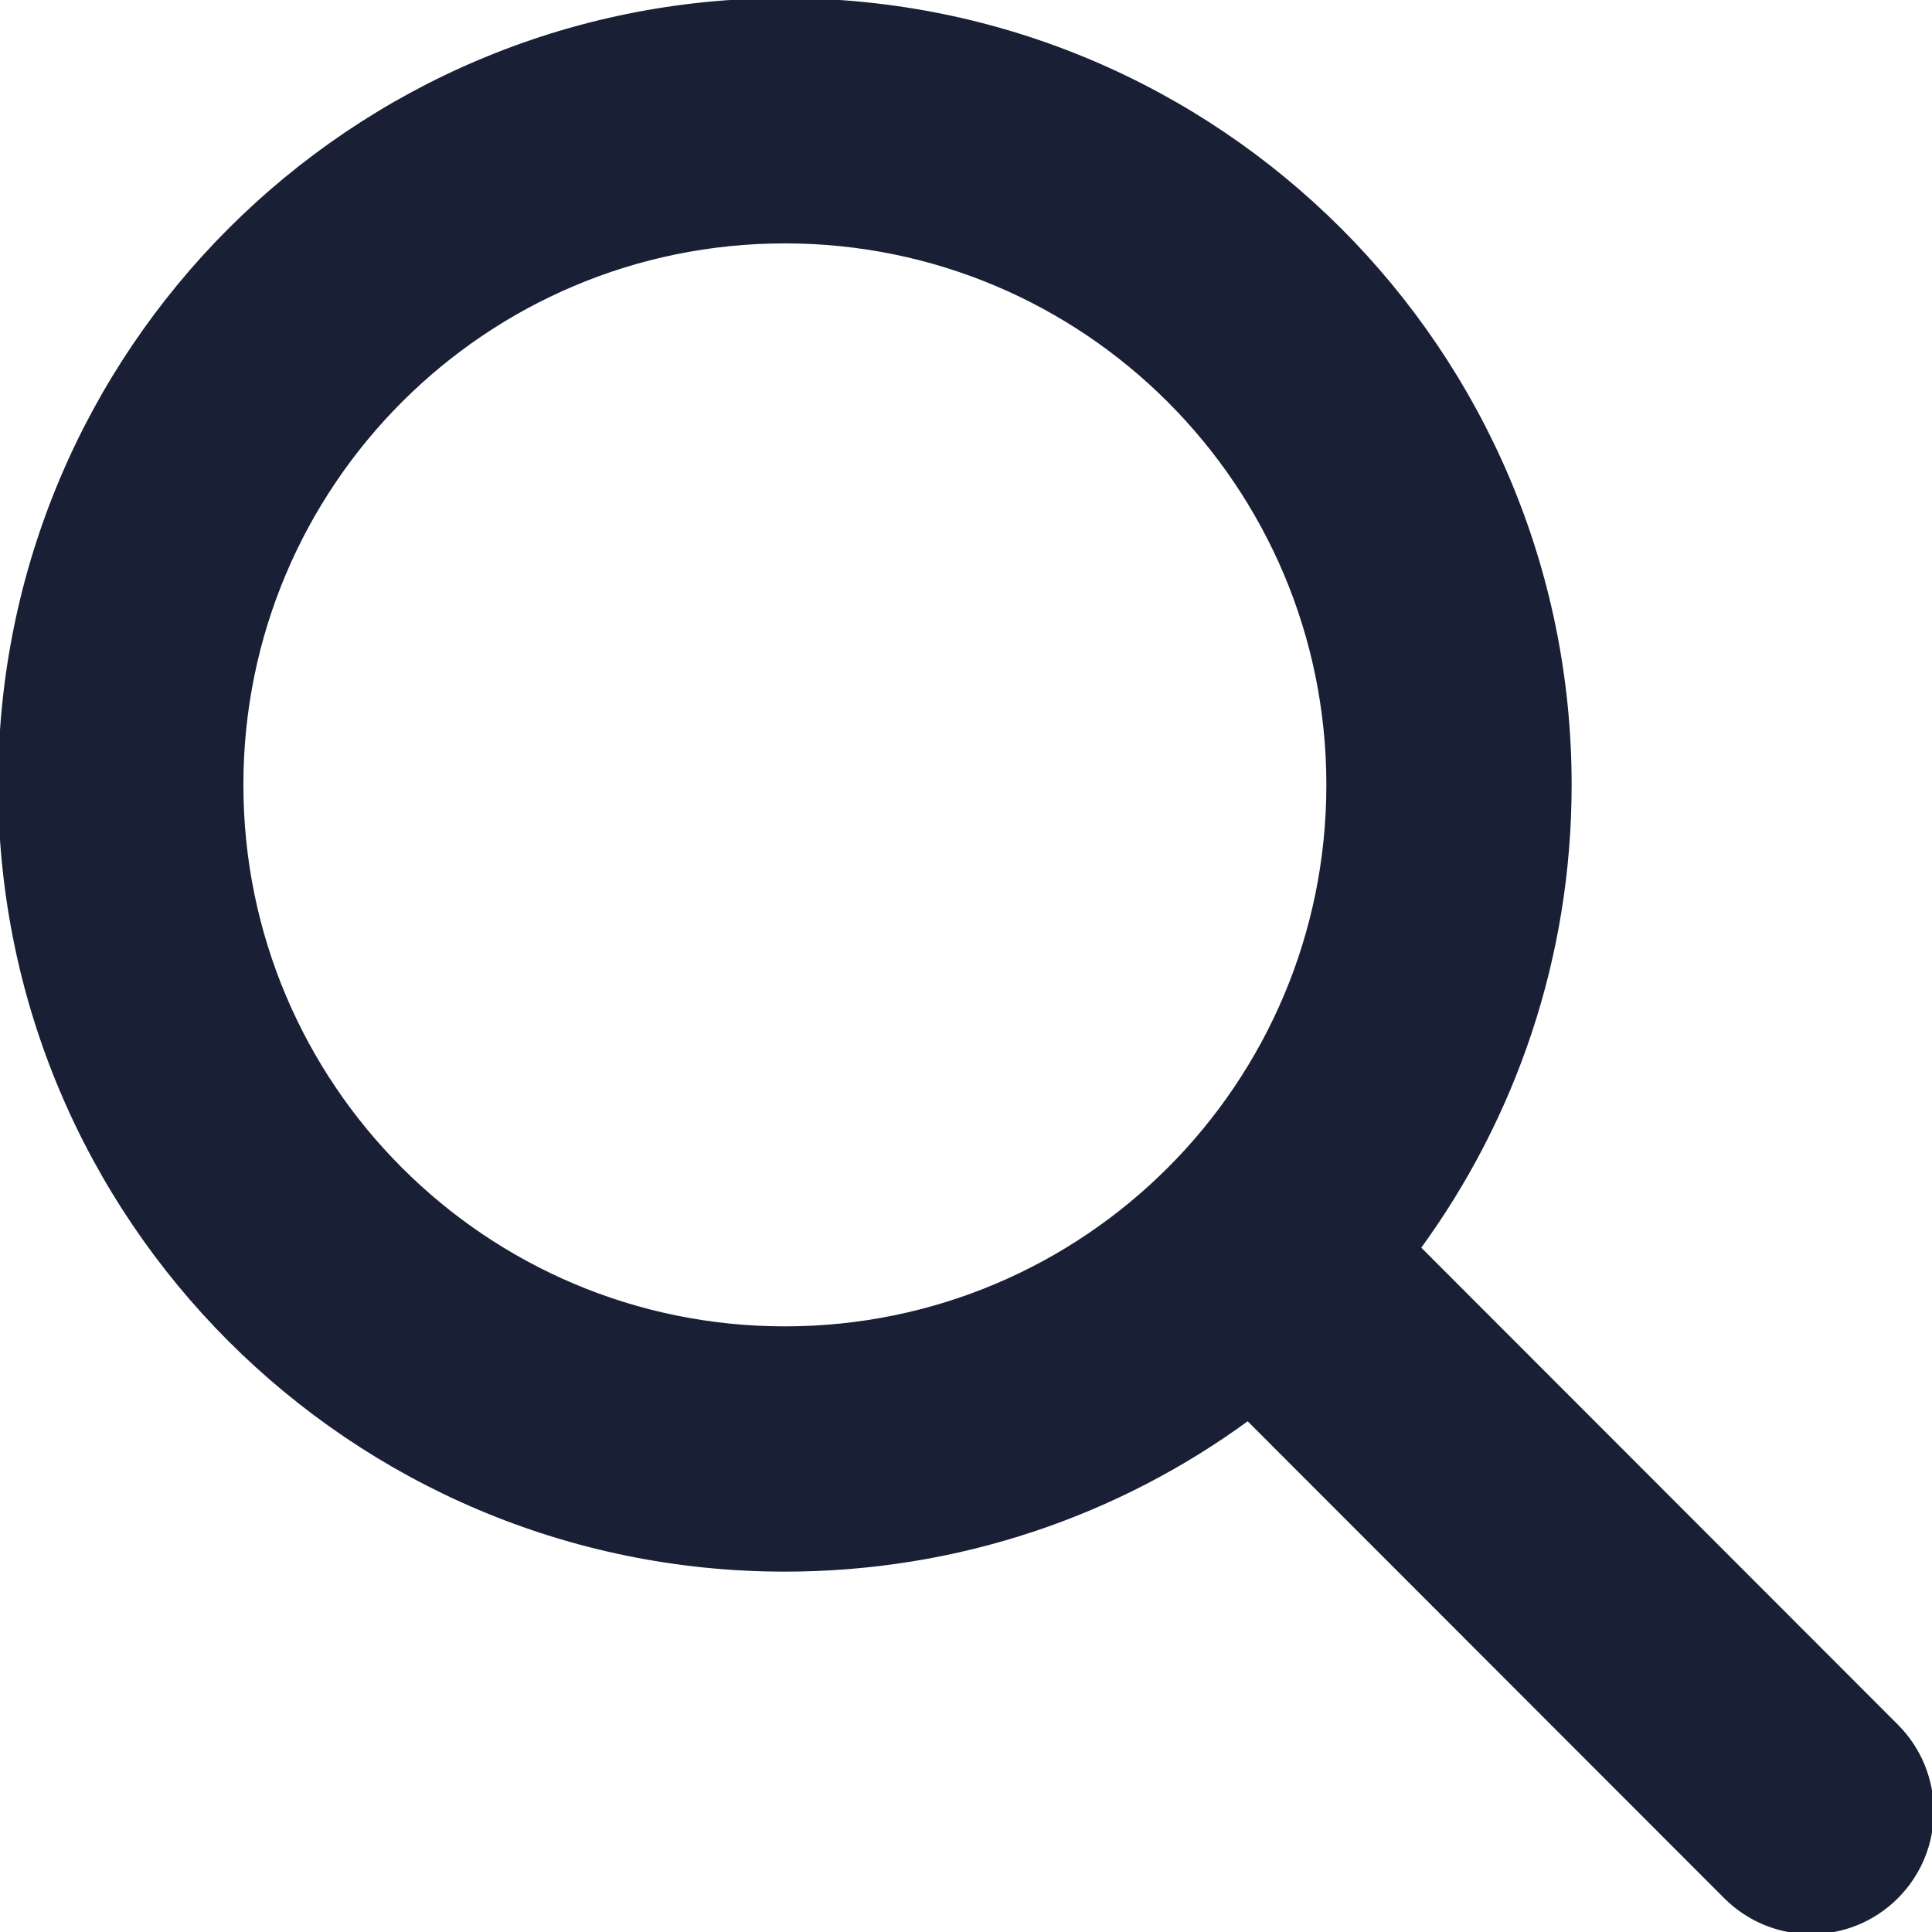
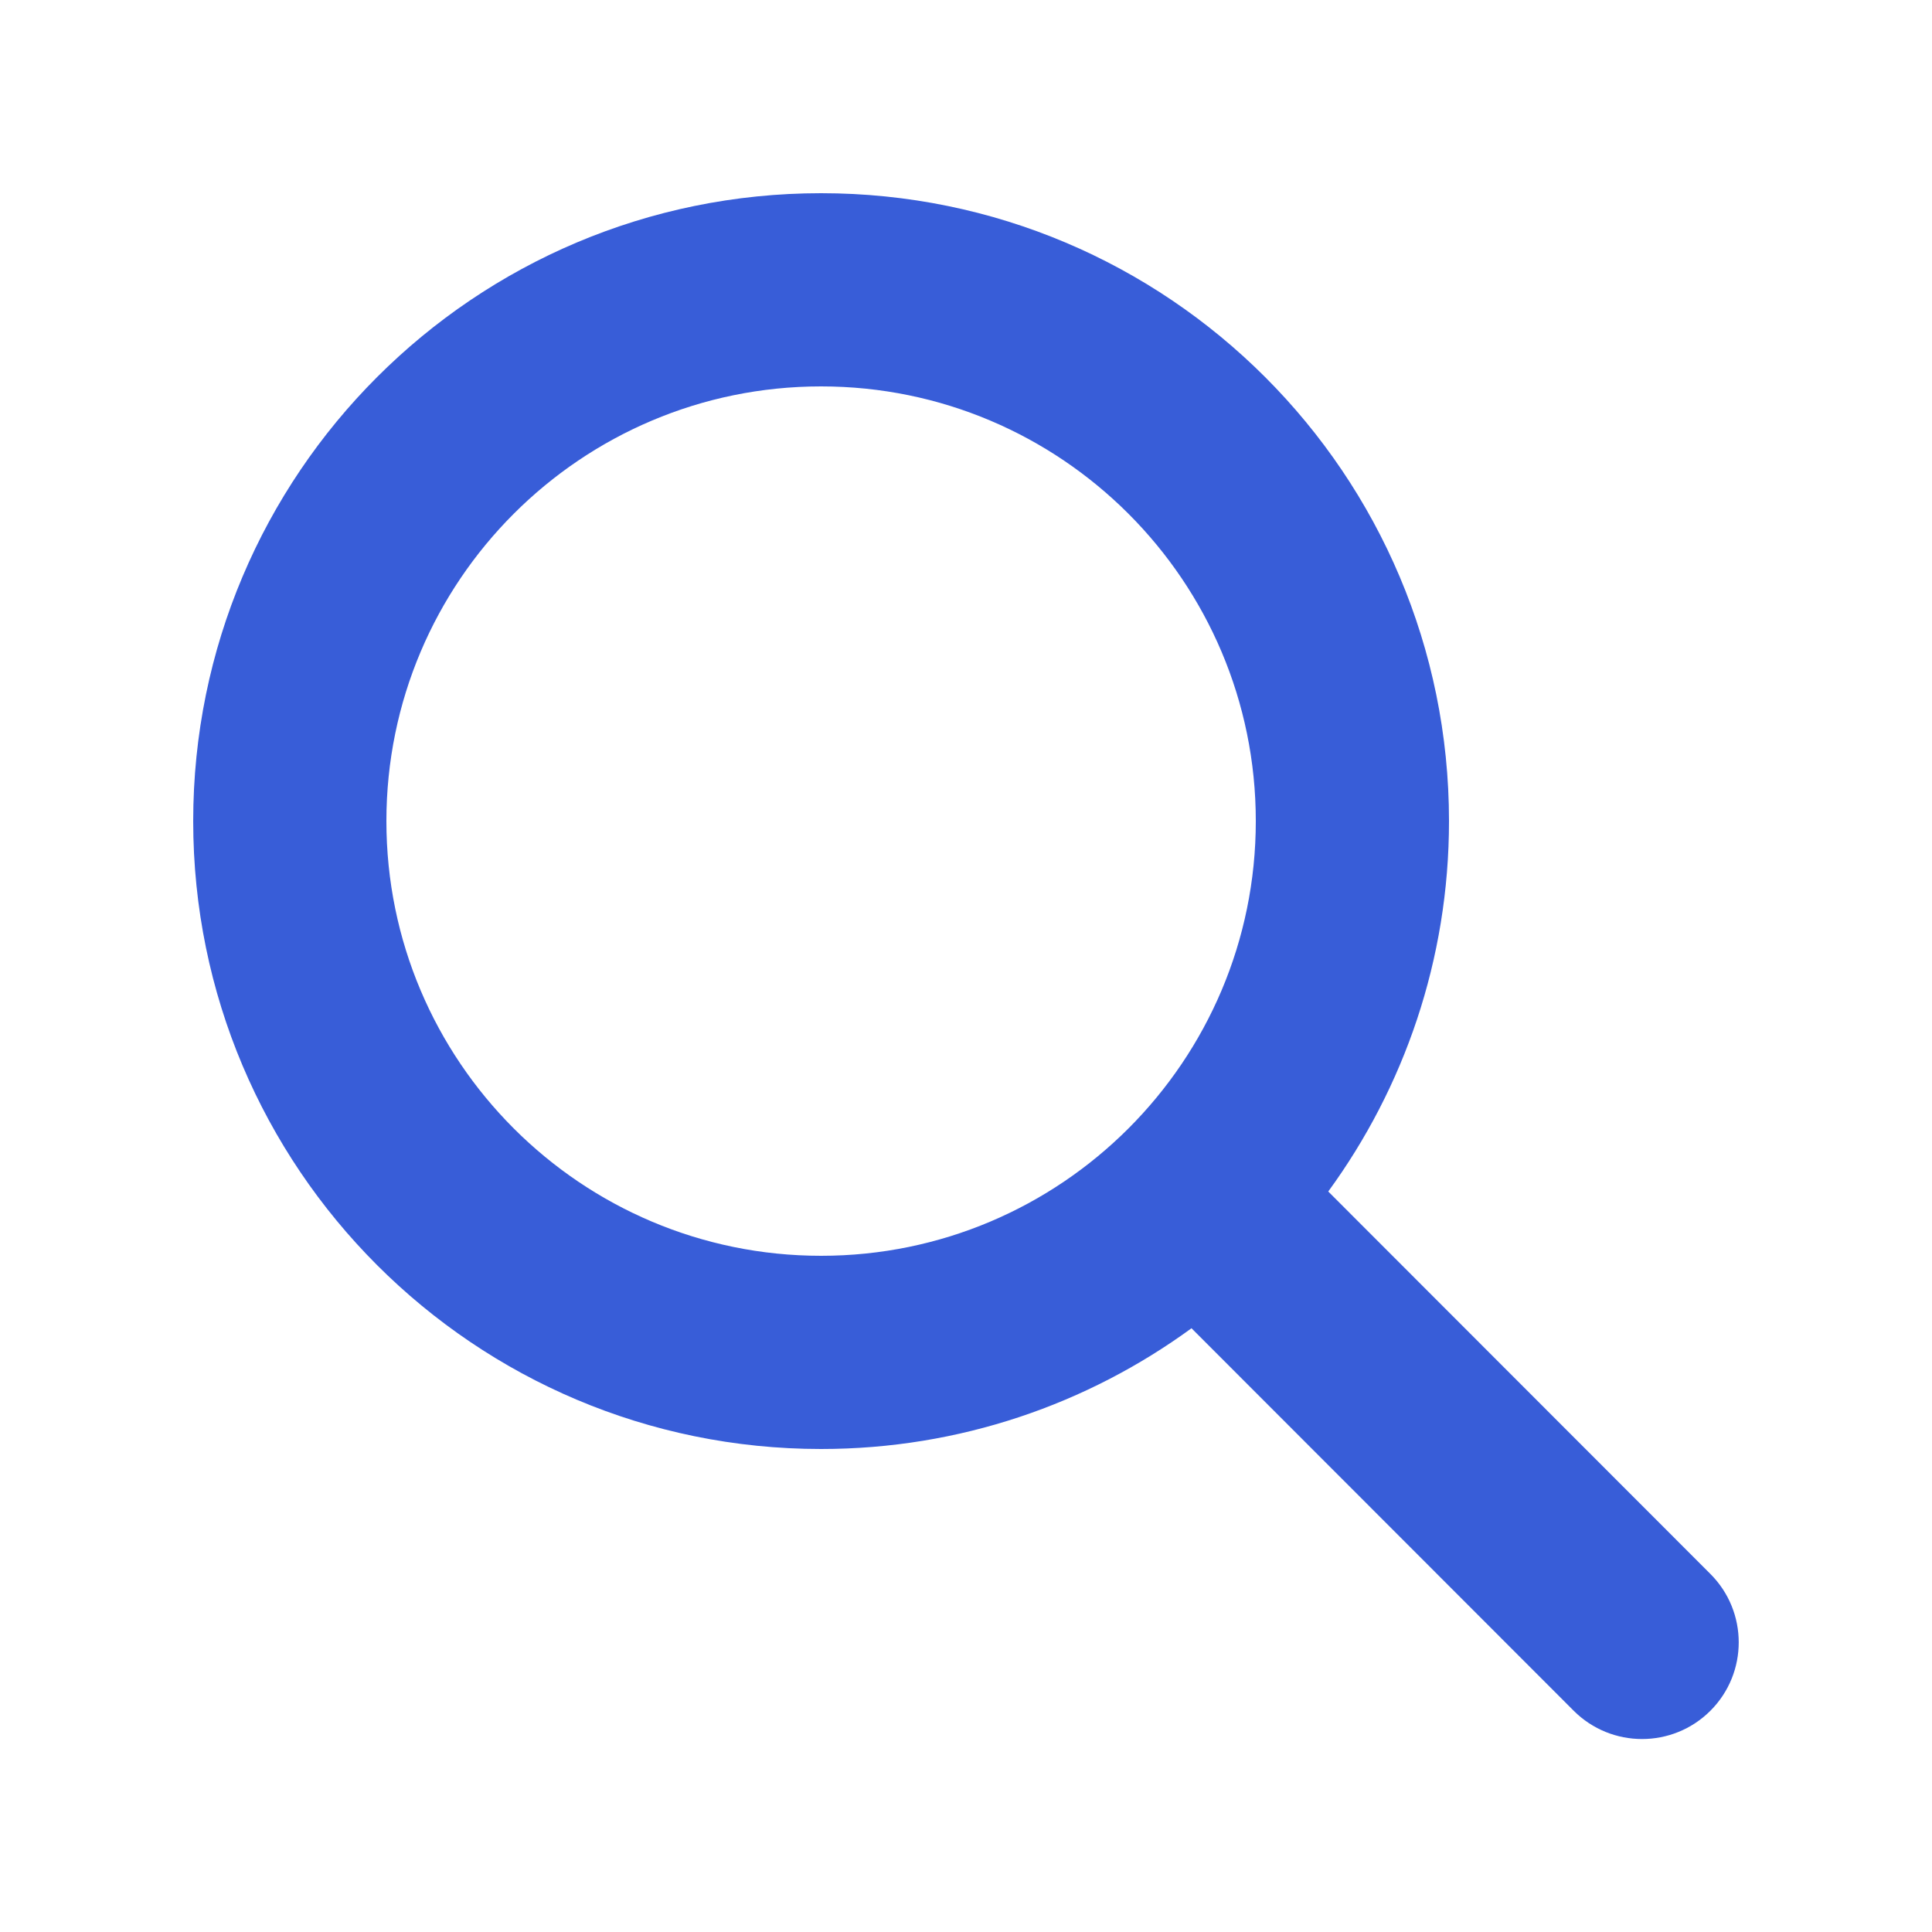
- <svg xmlns="http://www.w3.org/2000/svg" viewBox="0 0 512 512">
-   <path d="M416 208c0 45.9-14.9 88.3-40 122.7L502.6 457.4c12.5 12.5 12.5 32.8 0 45.3s-32.8 12.5-45.3 0L330.7 376c-34.4 25.2-76.8 40-122.7 40C93.1 416 0 322.9 0 208S93.1 0 208 0S416 93.1 416 208zM208 352a144 144 0 1 0 0-288 144 144 0 1 0 0 288z" stroke="#191f35" fill="#191f35" />
+ <svg xmlns="http://www.w3.org/2000/svg" viewBox="0 0 640 640">
+   <path fill="#385dd8" d="M480 272C480 317.9 465.1 360.3 440 394.7L566.6 521.4C579.1 533.9 579.1 554.2 566.6 566.7C554.1 579.2 533.8 579.2 521.3 566.7L394.7 440C360.3 465.1 317.9 480 272 480C157.1 480 64 386.9 64 272C64 157.1 157.1 64 272 64C386.9 64 480 157.1 480 272zM272 416C351.5 416 416 351.5 416 272C416 192.5 351.5 128 272 128C192.5 128 128 192.5 128 272C128 351.5 192.5 416 272 416z" />
</svg>
